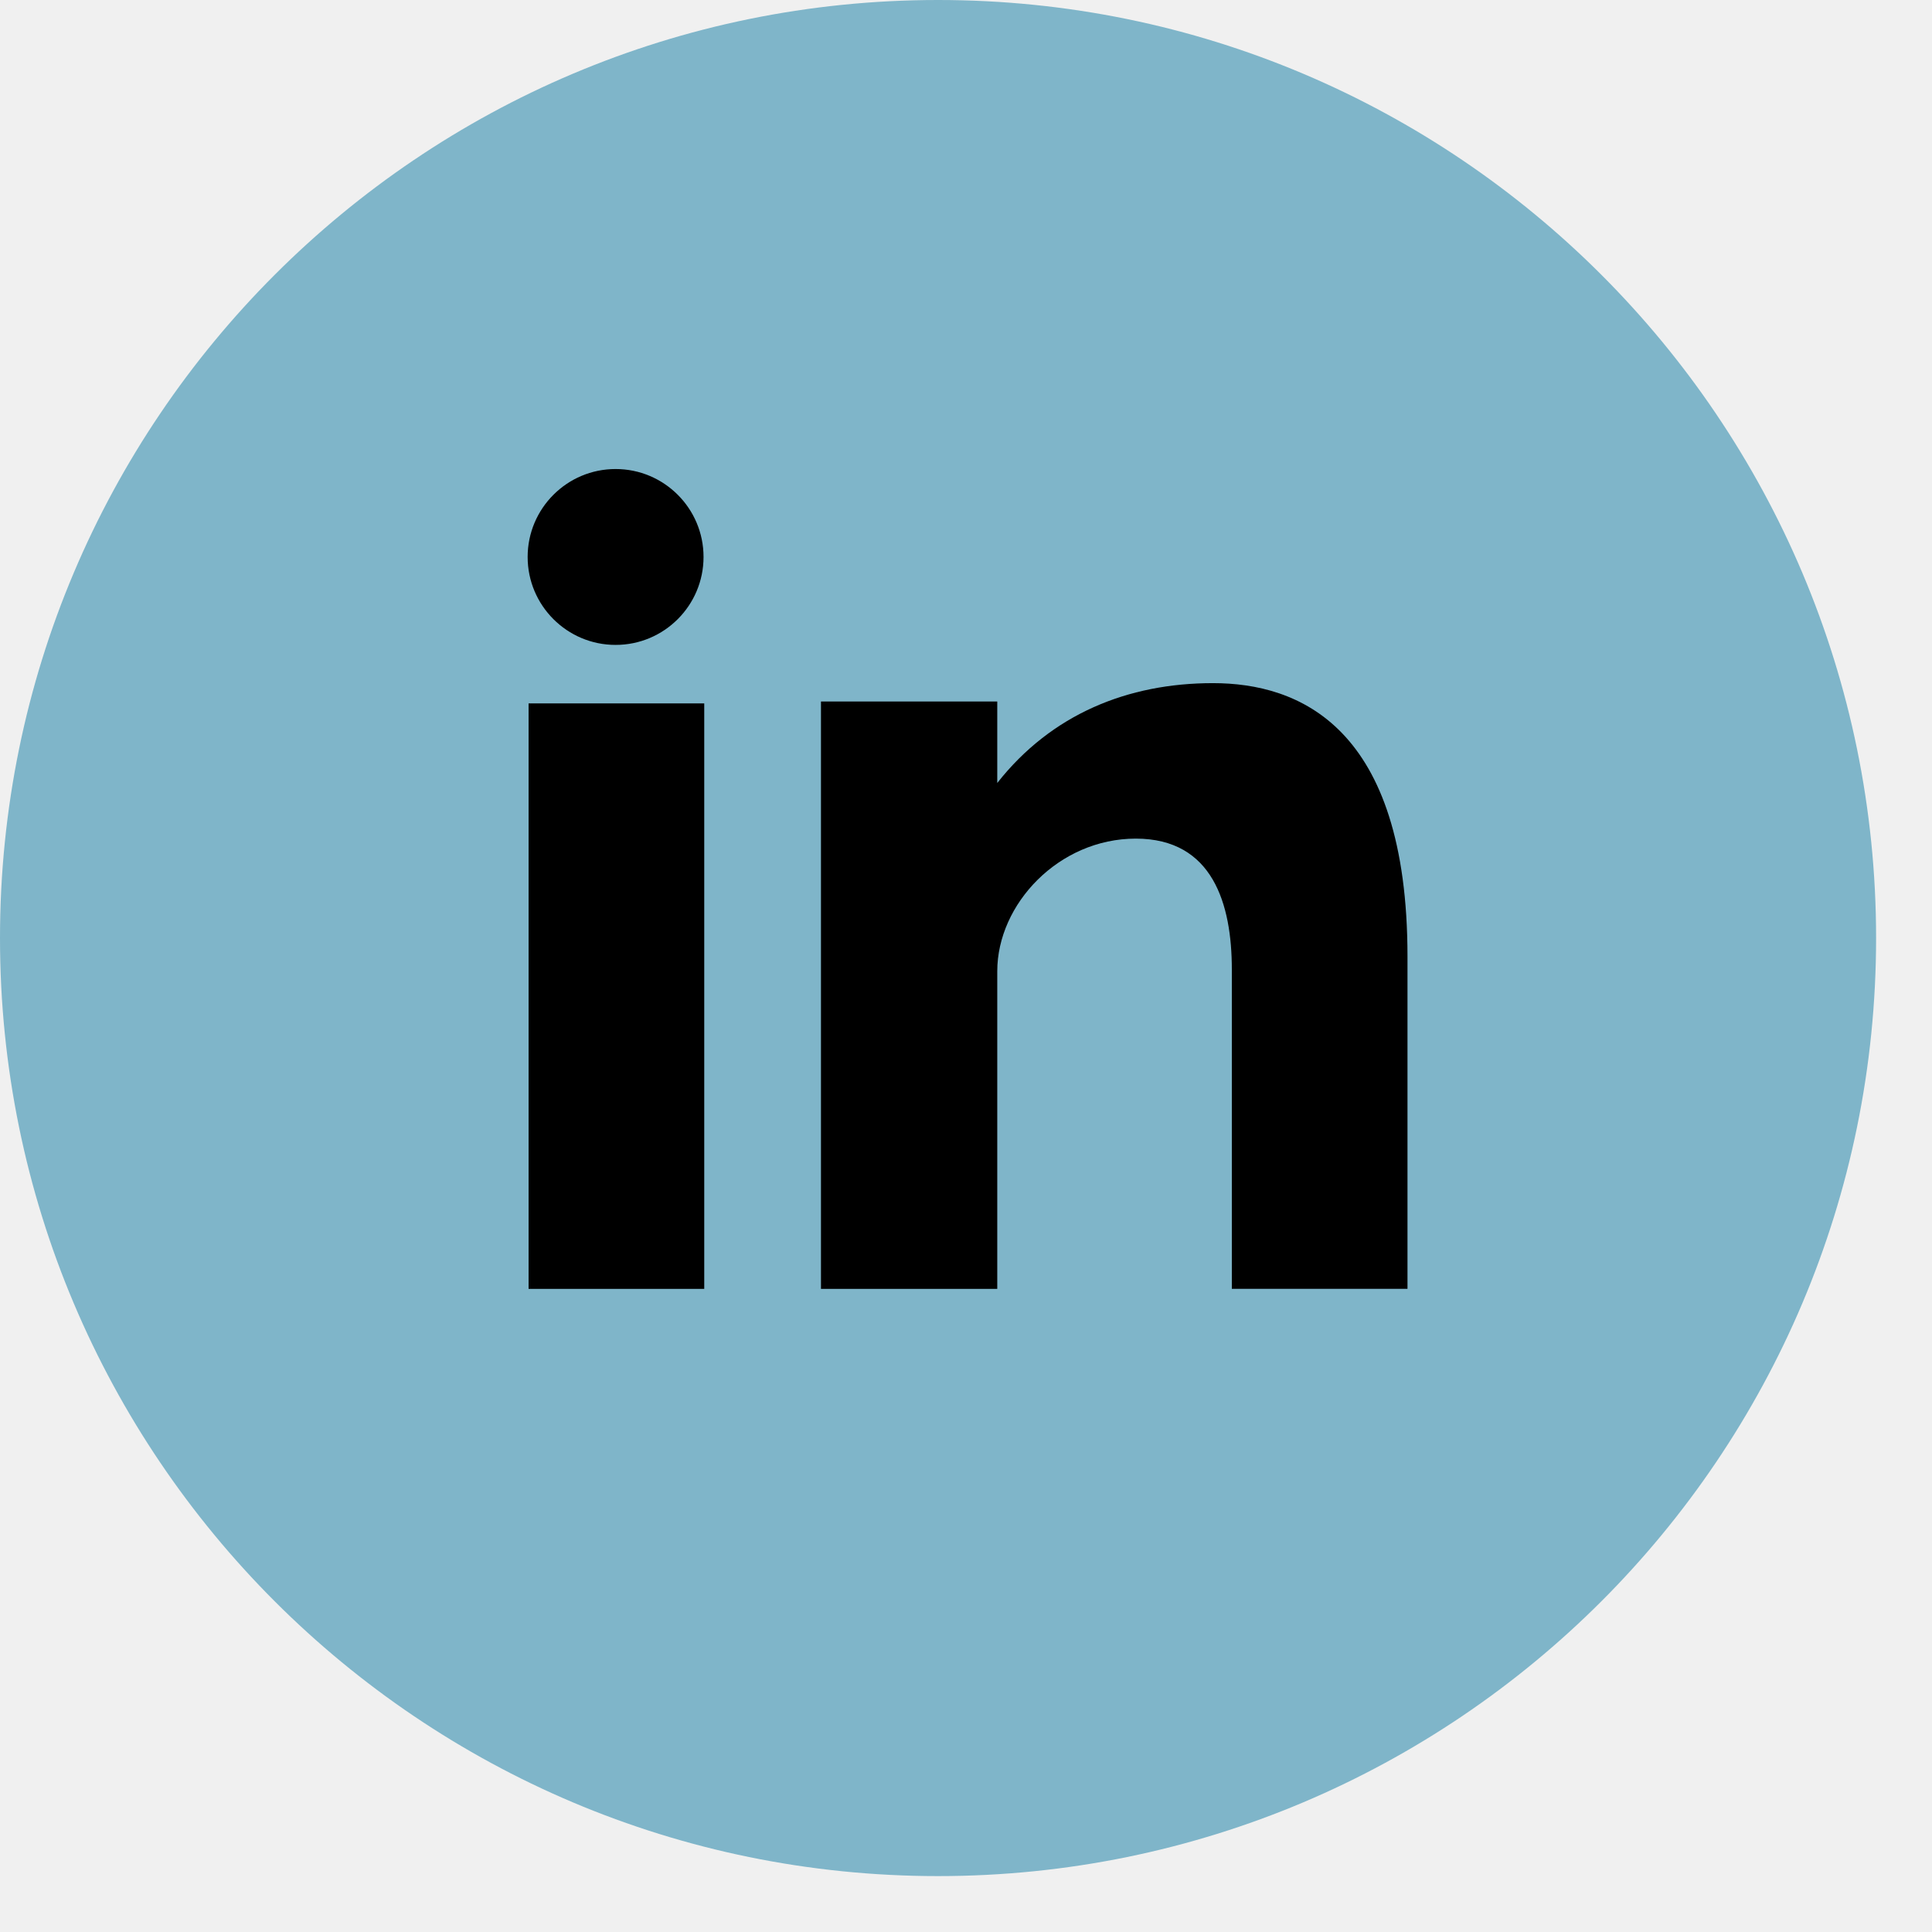
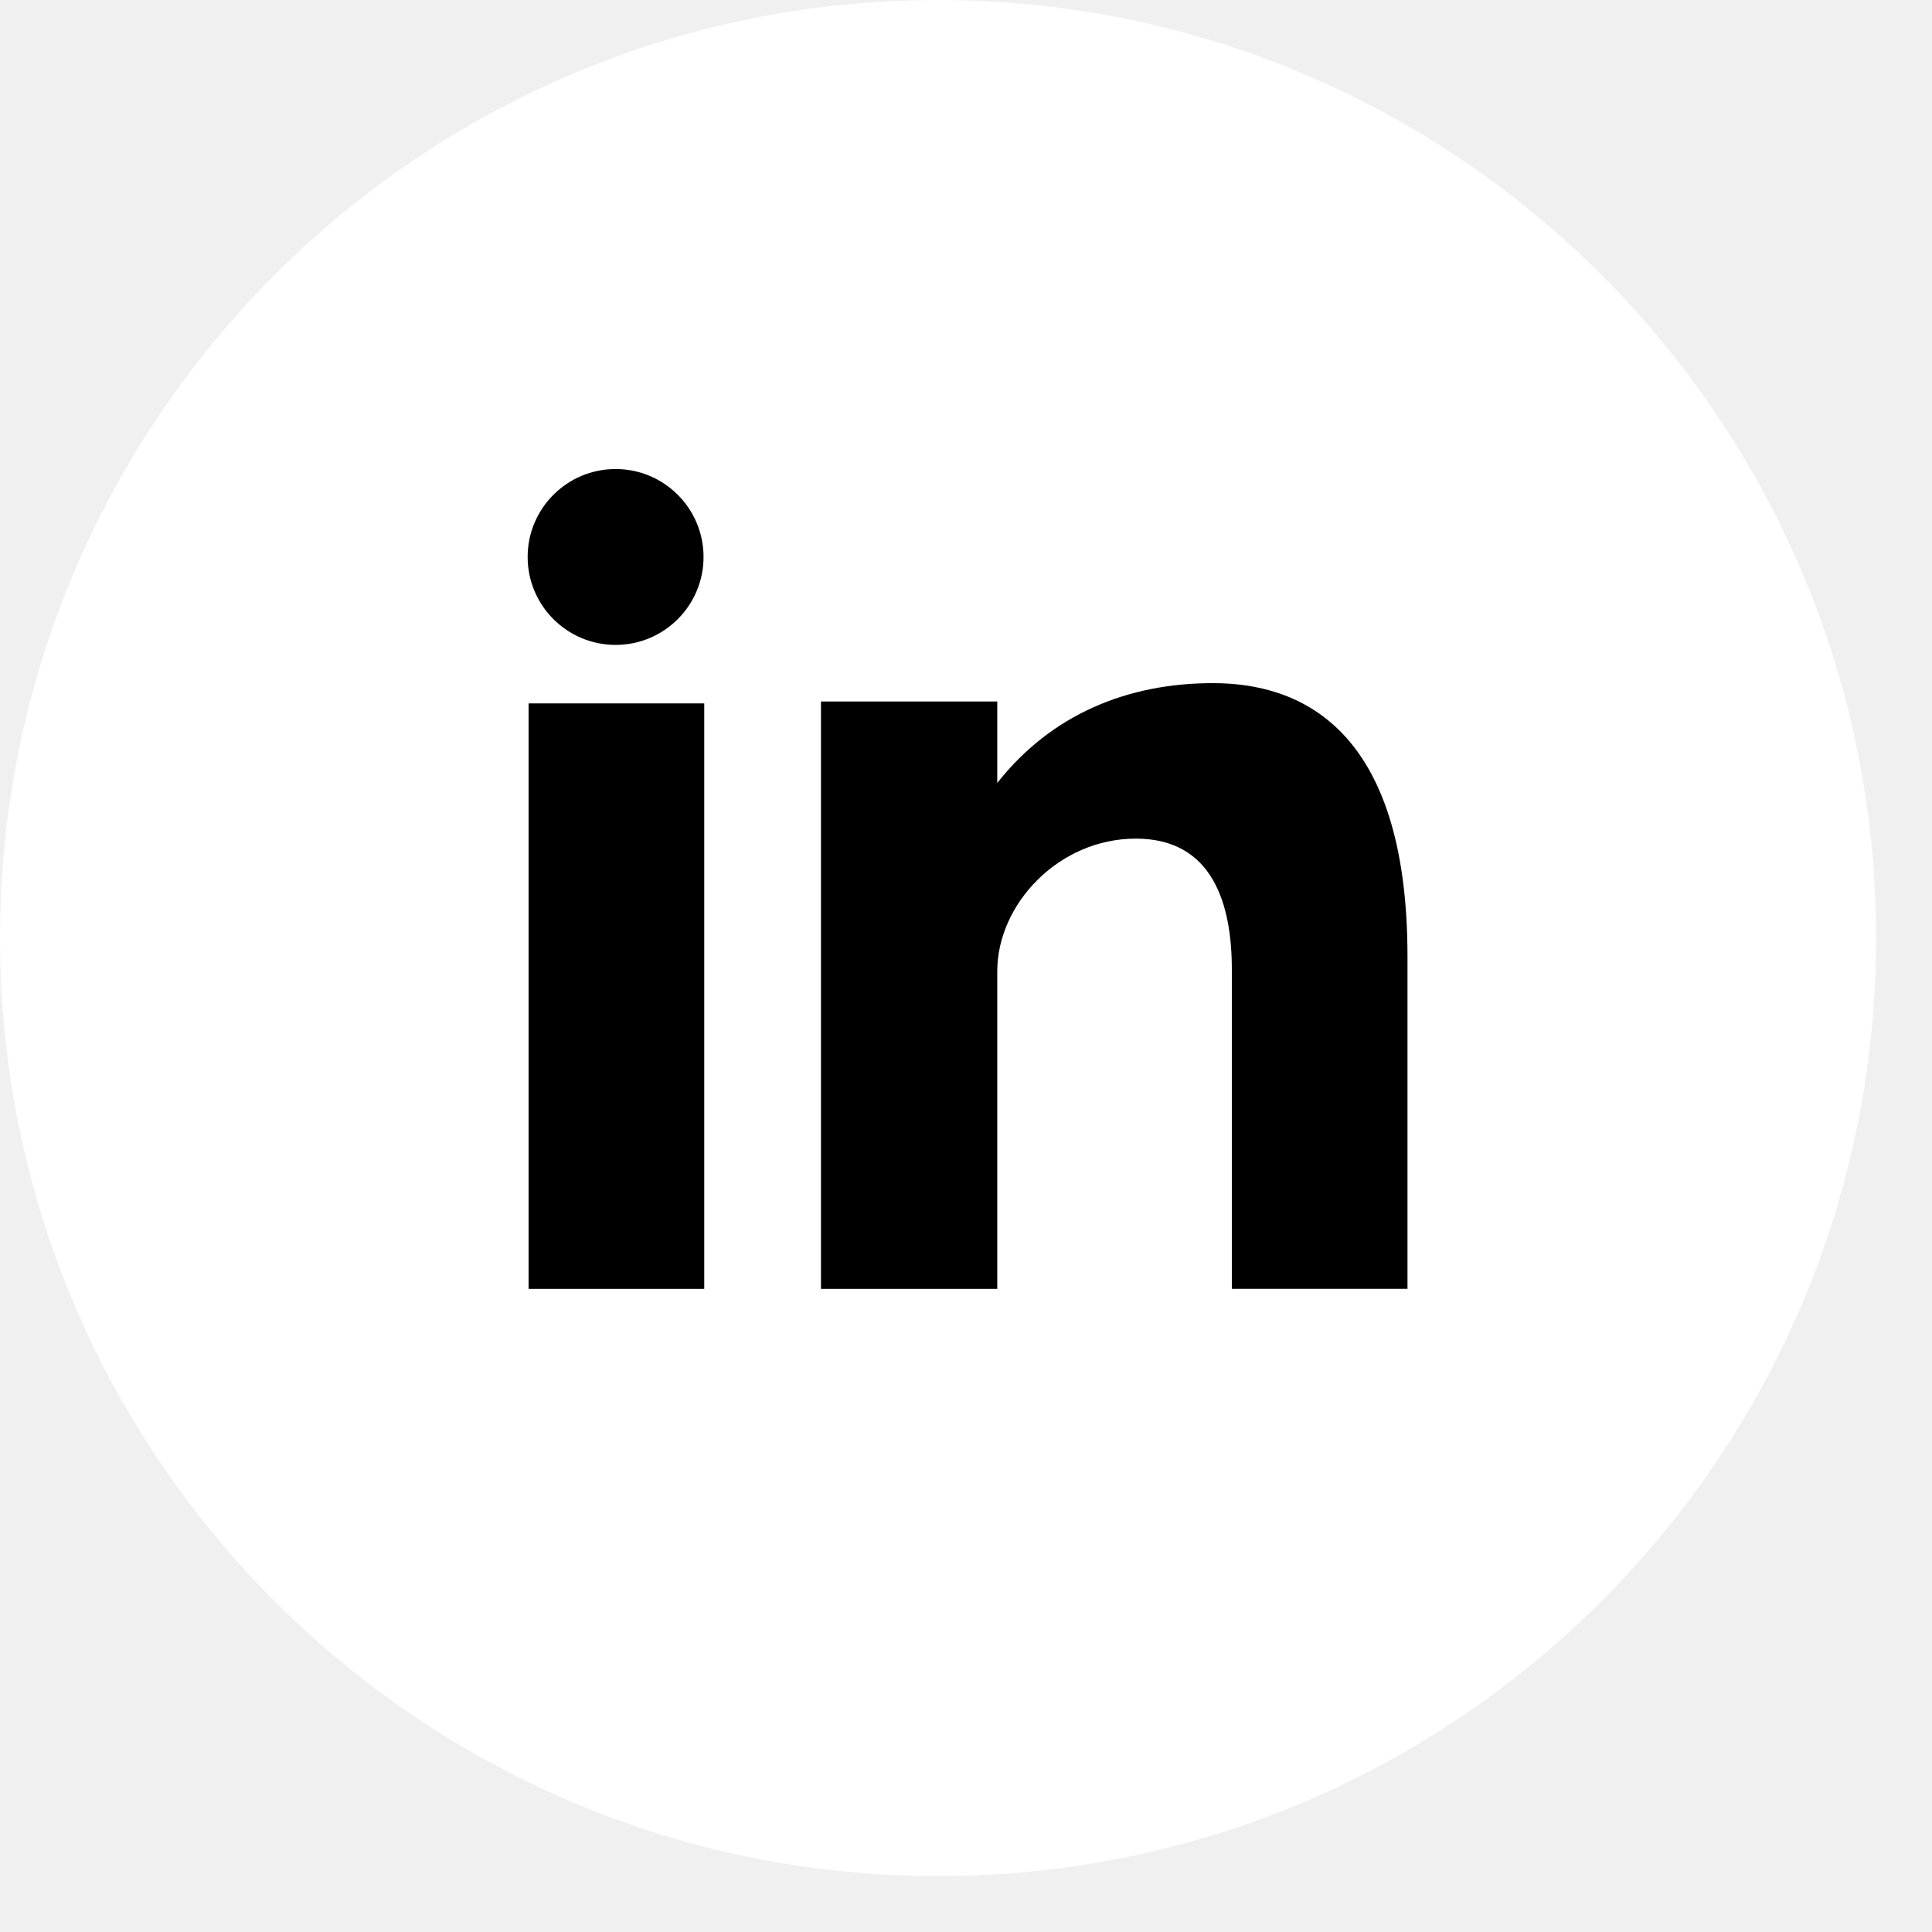
<svg xmlns="http://www.w3.org/2000/svg" viewBox="0 0 300 300">
-   <path style="fill:#7fb5c9;" d="M145.659,0c80.45,0,145.66,65.219,145.66,145.66s-65.21,145.659-145.66,145.659S0,226.1,0,145.66  S65.21,0,145.659,0z" />
+   <path style="fill:#ffffff;" d="M145.659,0c80.45,0,145.66,65.219,145.66,145.66s-65.21,145.659-145.66,145.659S0,226.1,0,145.66  S65.21,0,145.659,0z" />
  <path style="fill:#000000;" d="M82.079,200.136h27.275v-90.91H82.079V200.136z M188.338,106.077  c-13.237,0-25.081,4.834-33.483,15.504v-12.654H127.48v91.21h27.375v-49.324c0-10.424,9.55-20.593,21.512-20.593  s14.912,10.169,14.912,20.338v49.57h27.275v-51.6C218.553,112.686,201.584,106.077,188.338,106.077z M95.589,100.141  c7.538,0,13.656-6.118,13.656-13.656S103.127,72.83,95.589,72.83s-13.656,6.118-13.656,13.656S88.051,100.141,95.589,100.141z" />
</svg>
